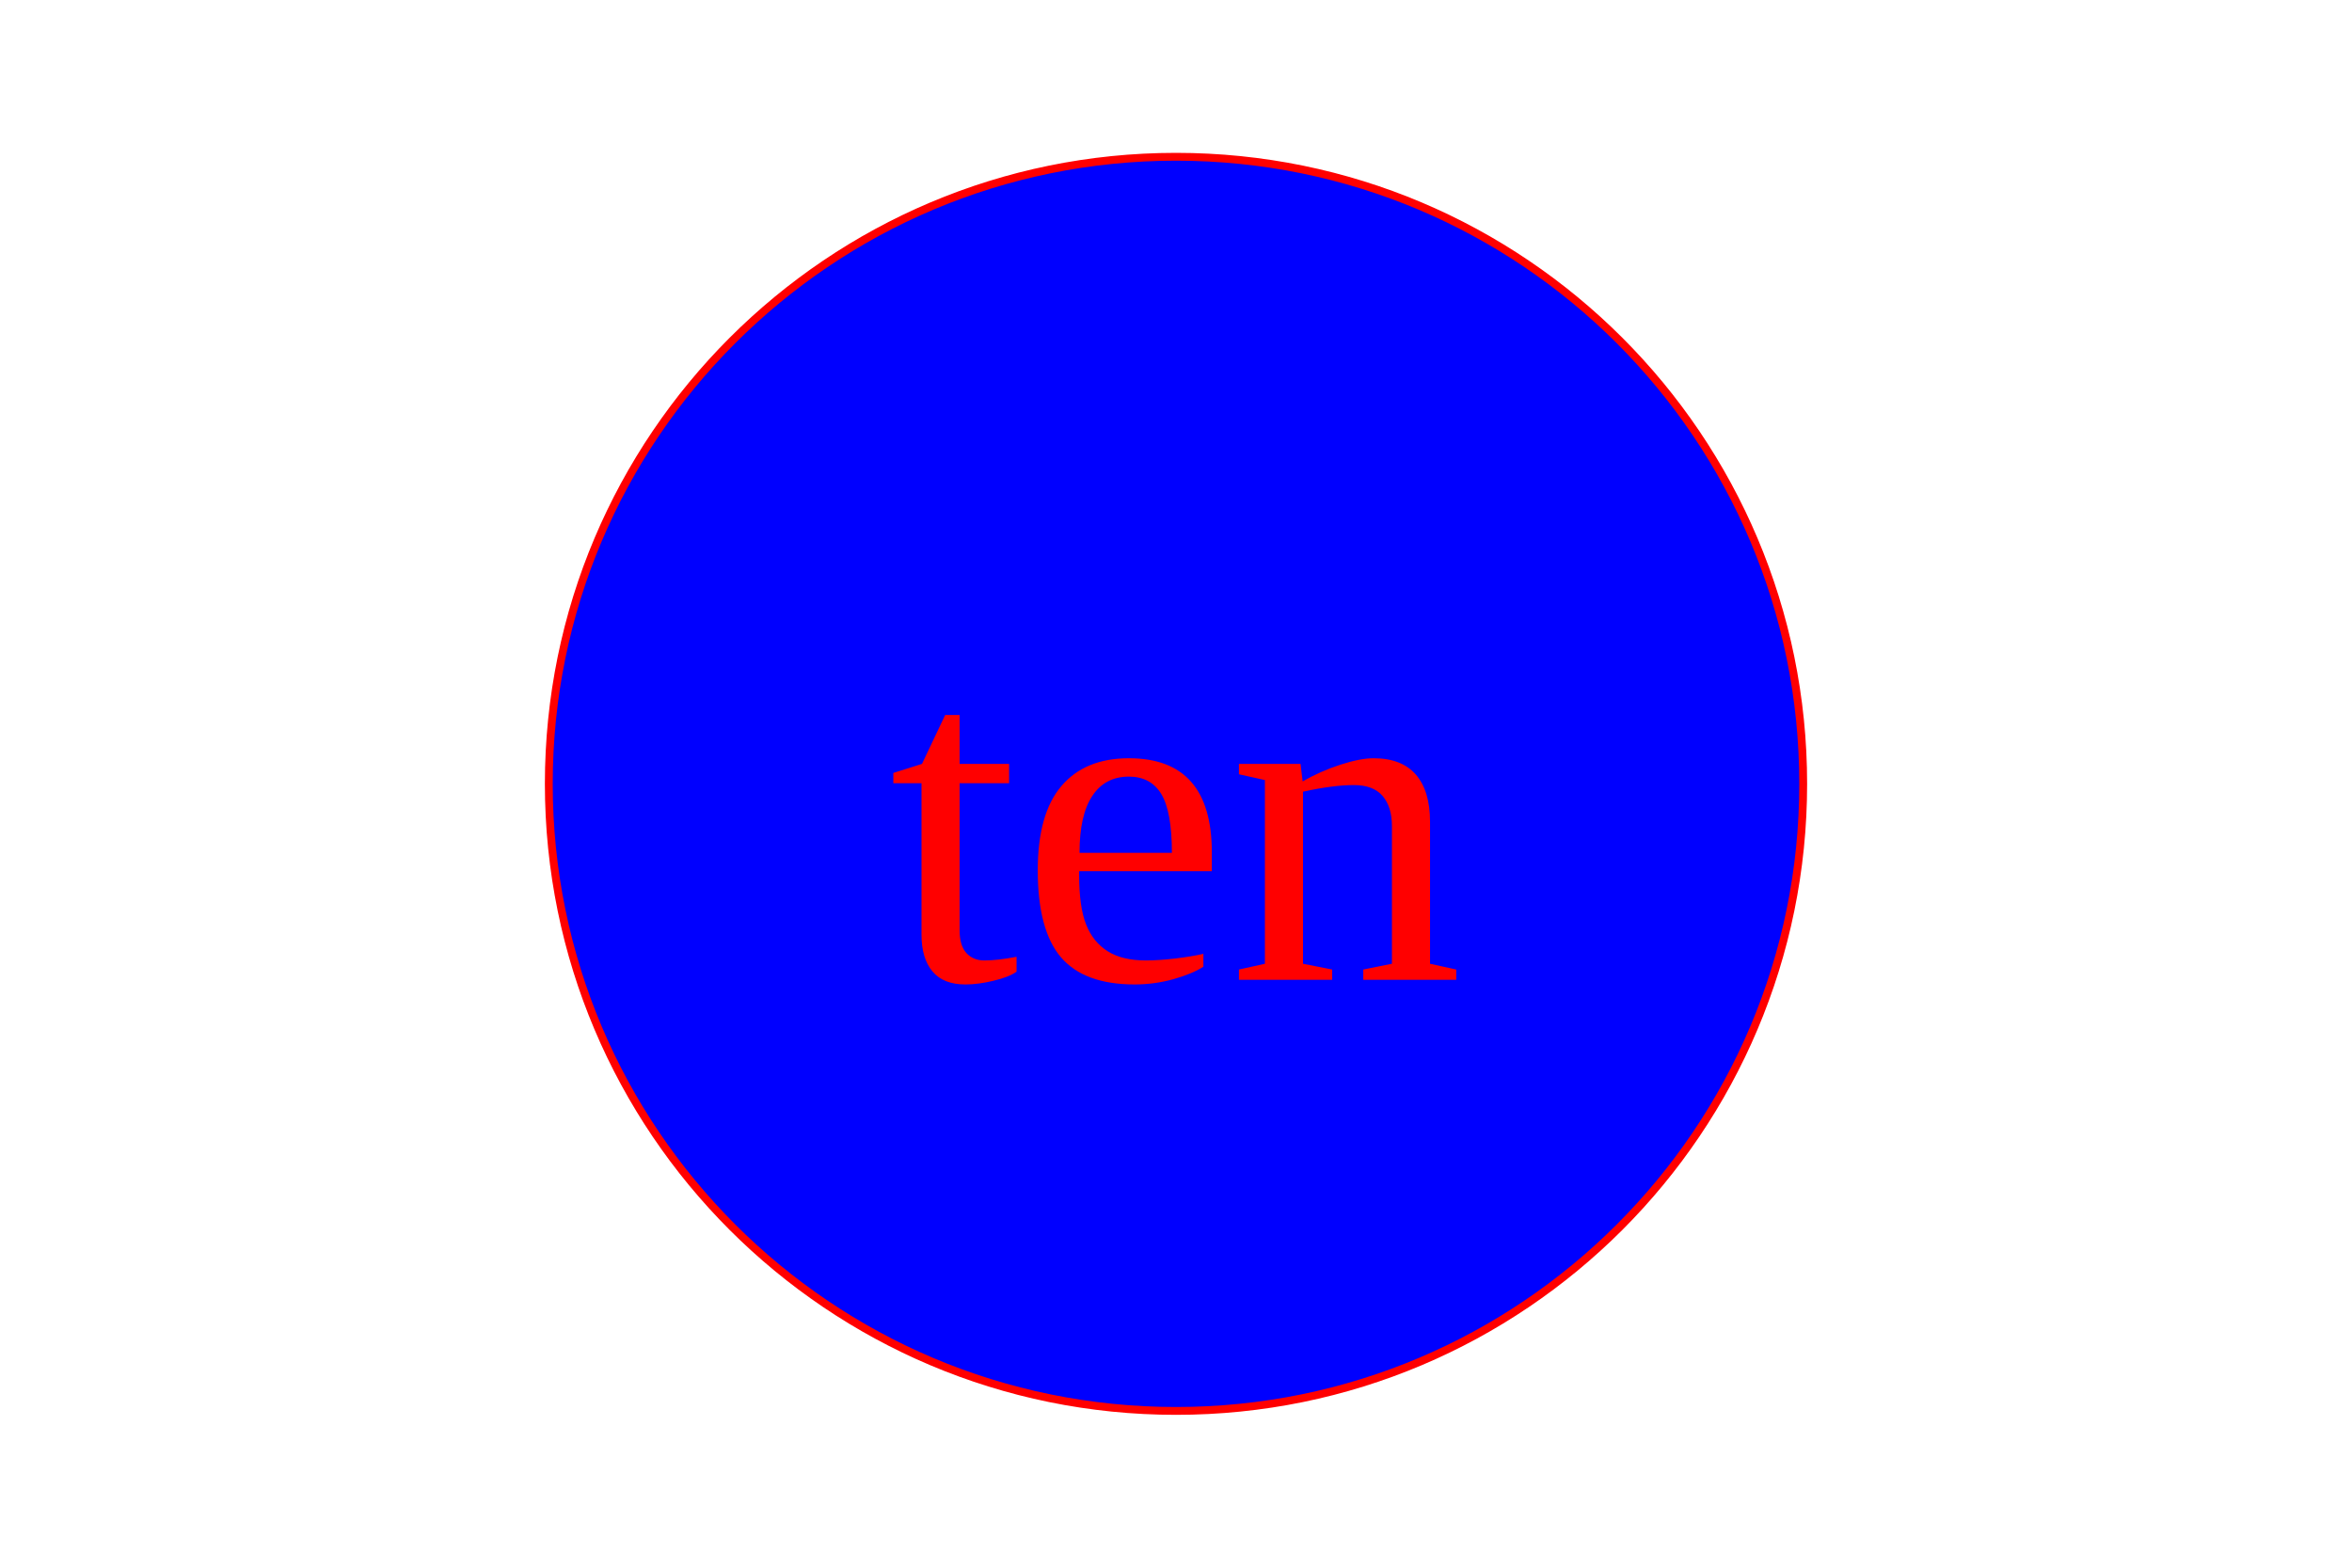
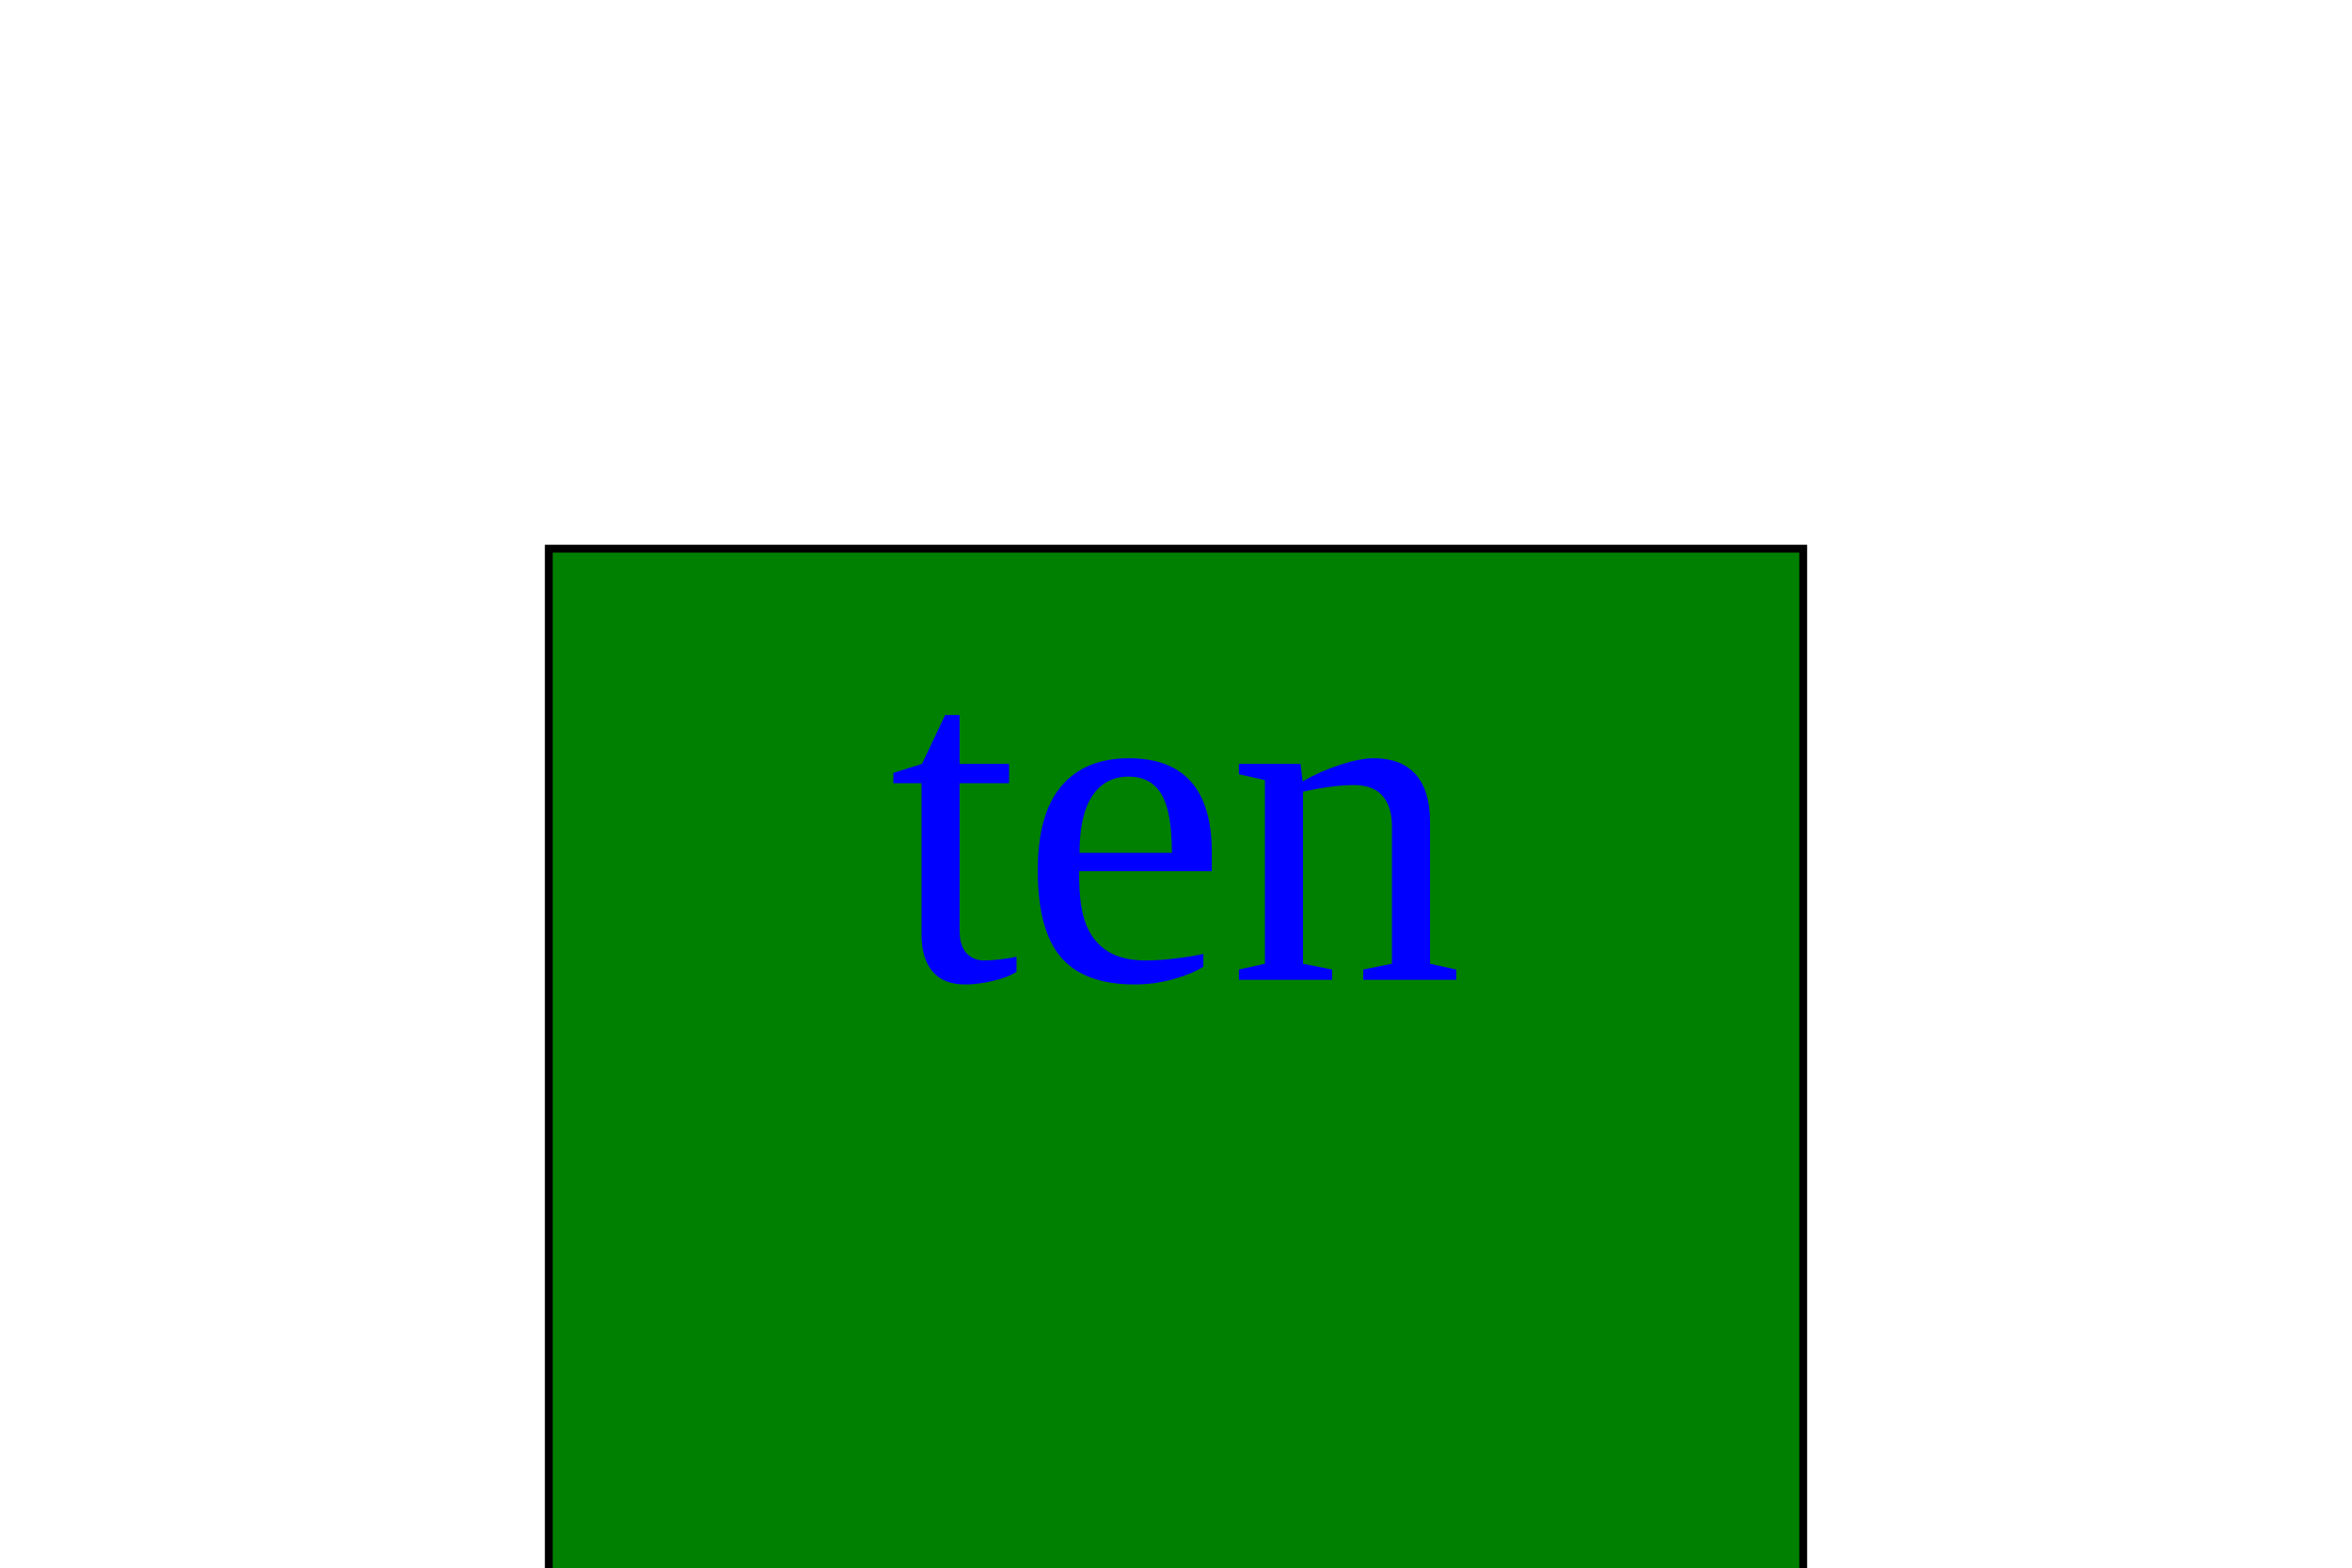
<svg xmlns="http://www.w3.org/2000/svg" version="1.1" width="300" height="200">
        setText())
-         <circle cx="150" cy="100" r="80" stroke="red" fill="blue" />
-   <text x="150" y="125" font-size="60" text-anchor="middle" fill="red">ten</text>
+         <rect x="70" y="70" width="160" height="160" stroke="black" fill="green" />
+   <text x="150" y="125" font-size="60" text-anchor="middle" fill="blue">ten</text>
</svg>
